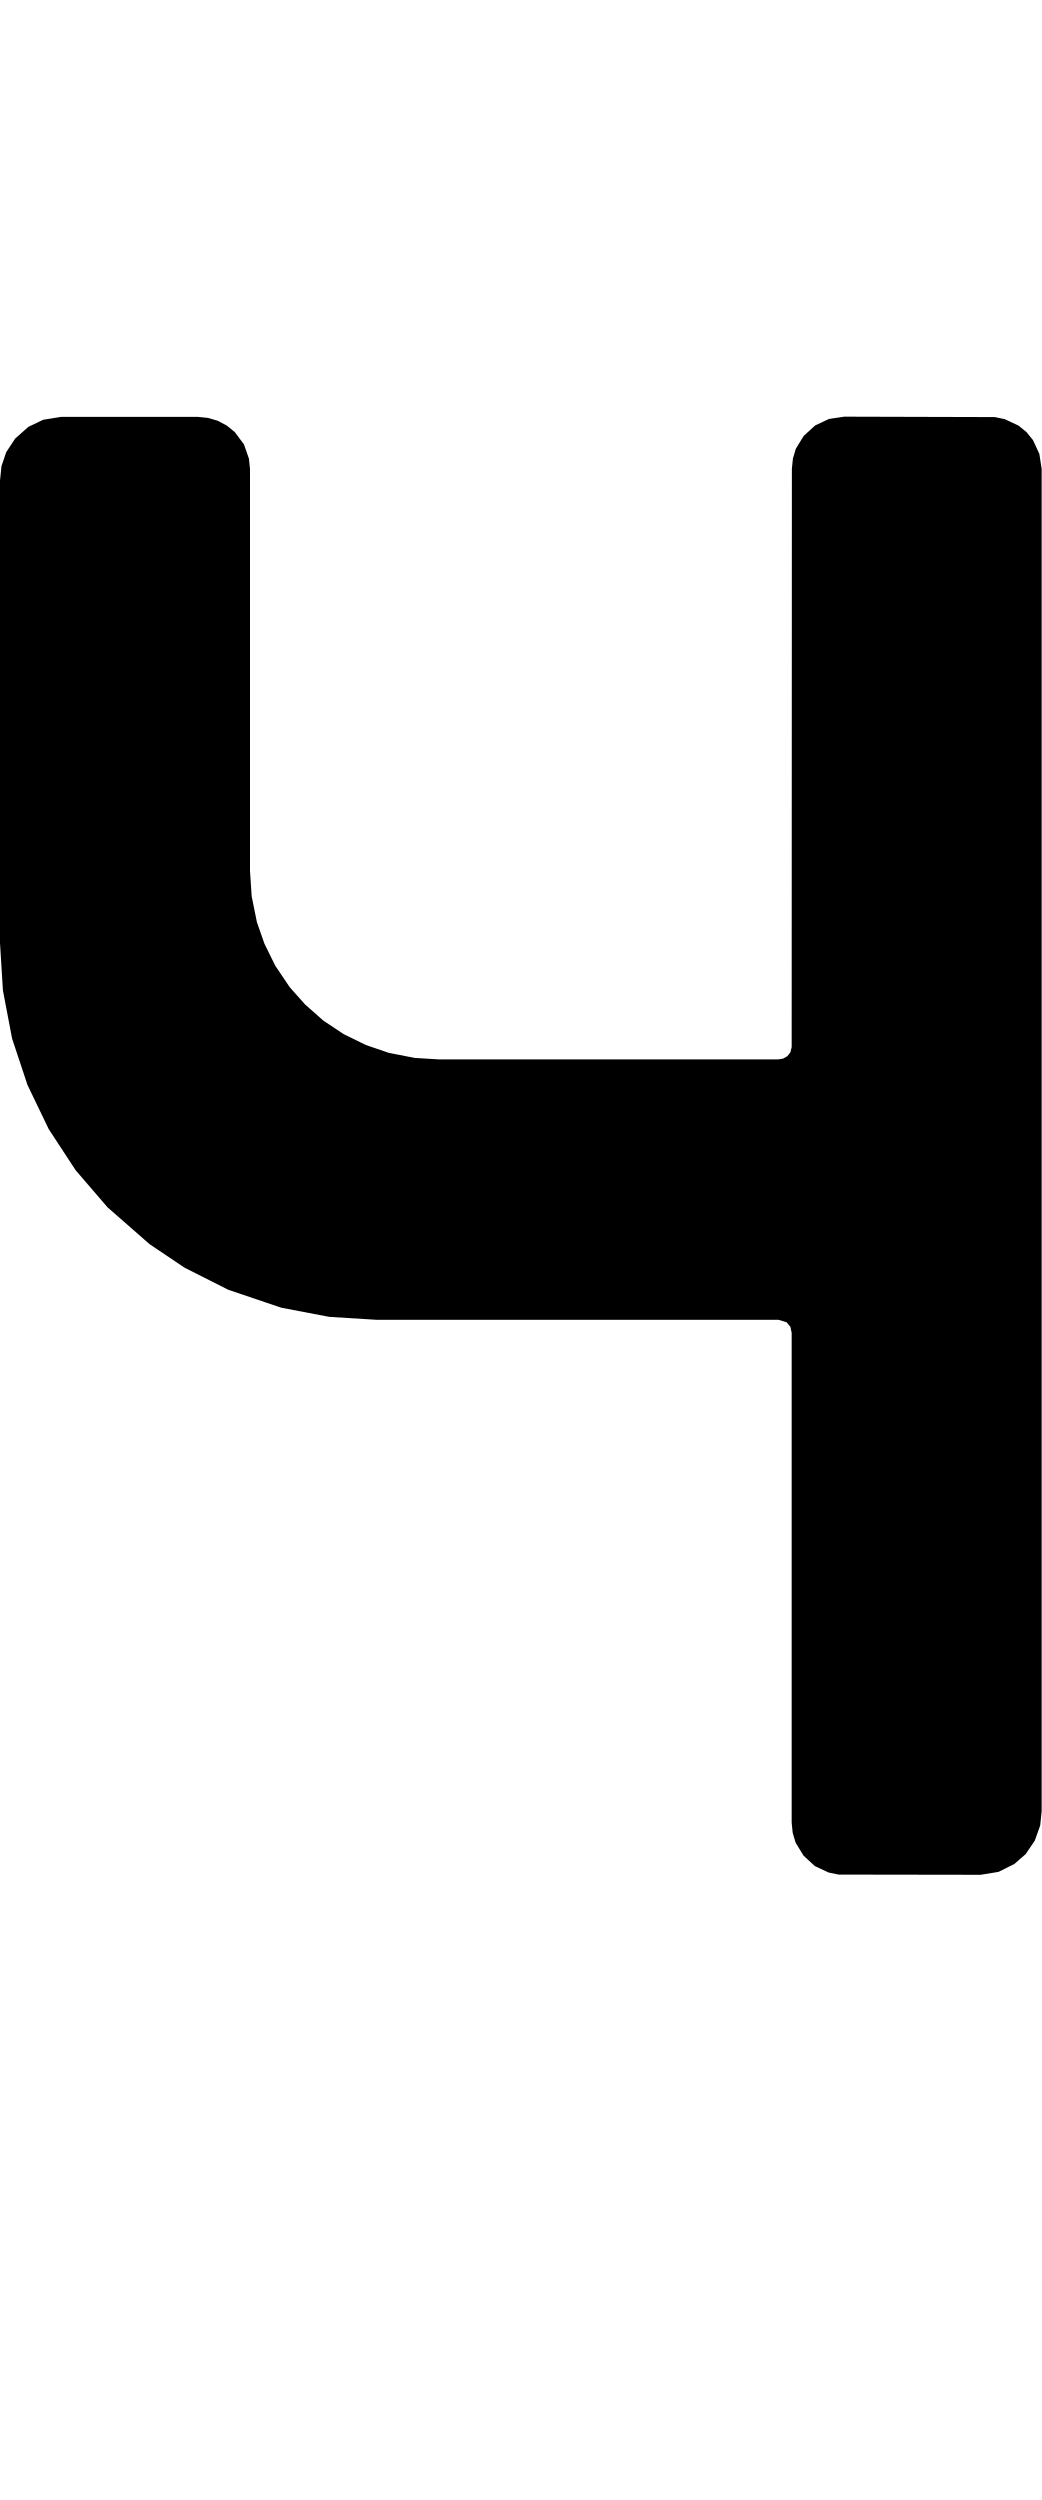
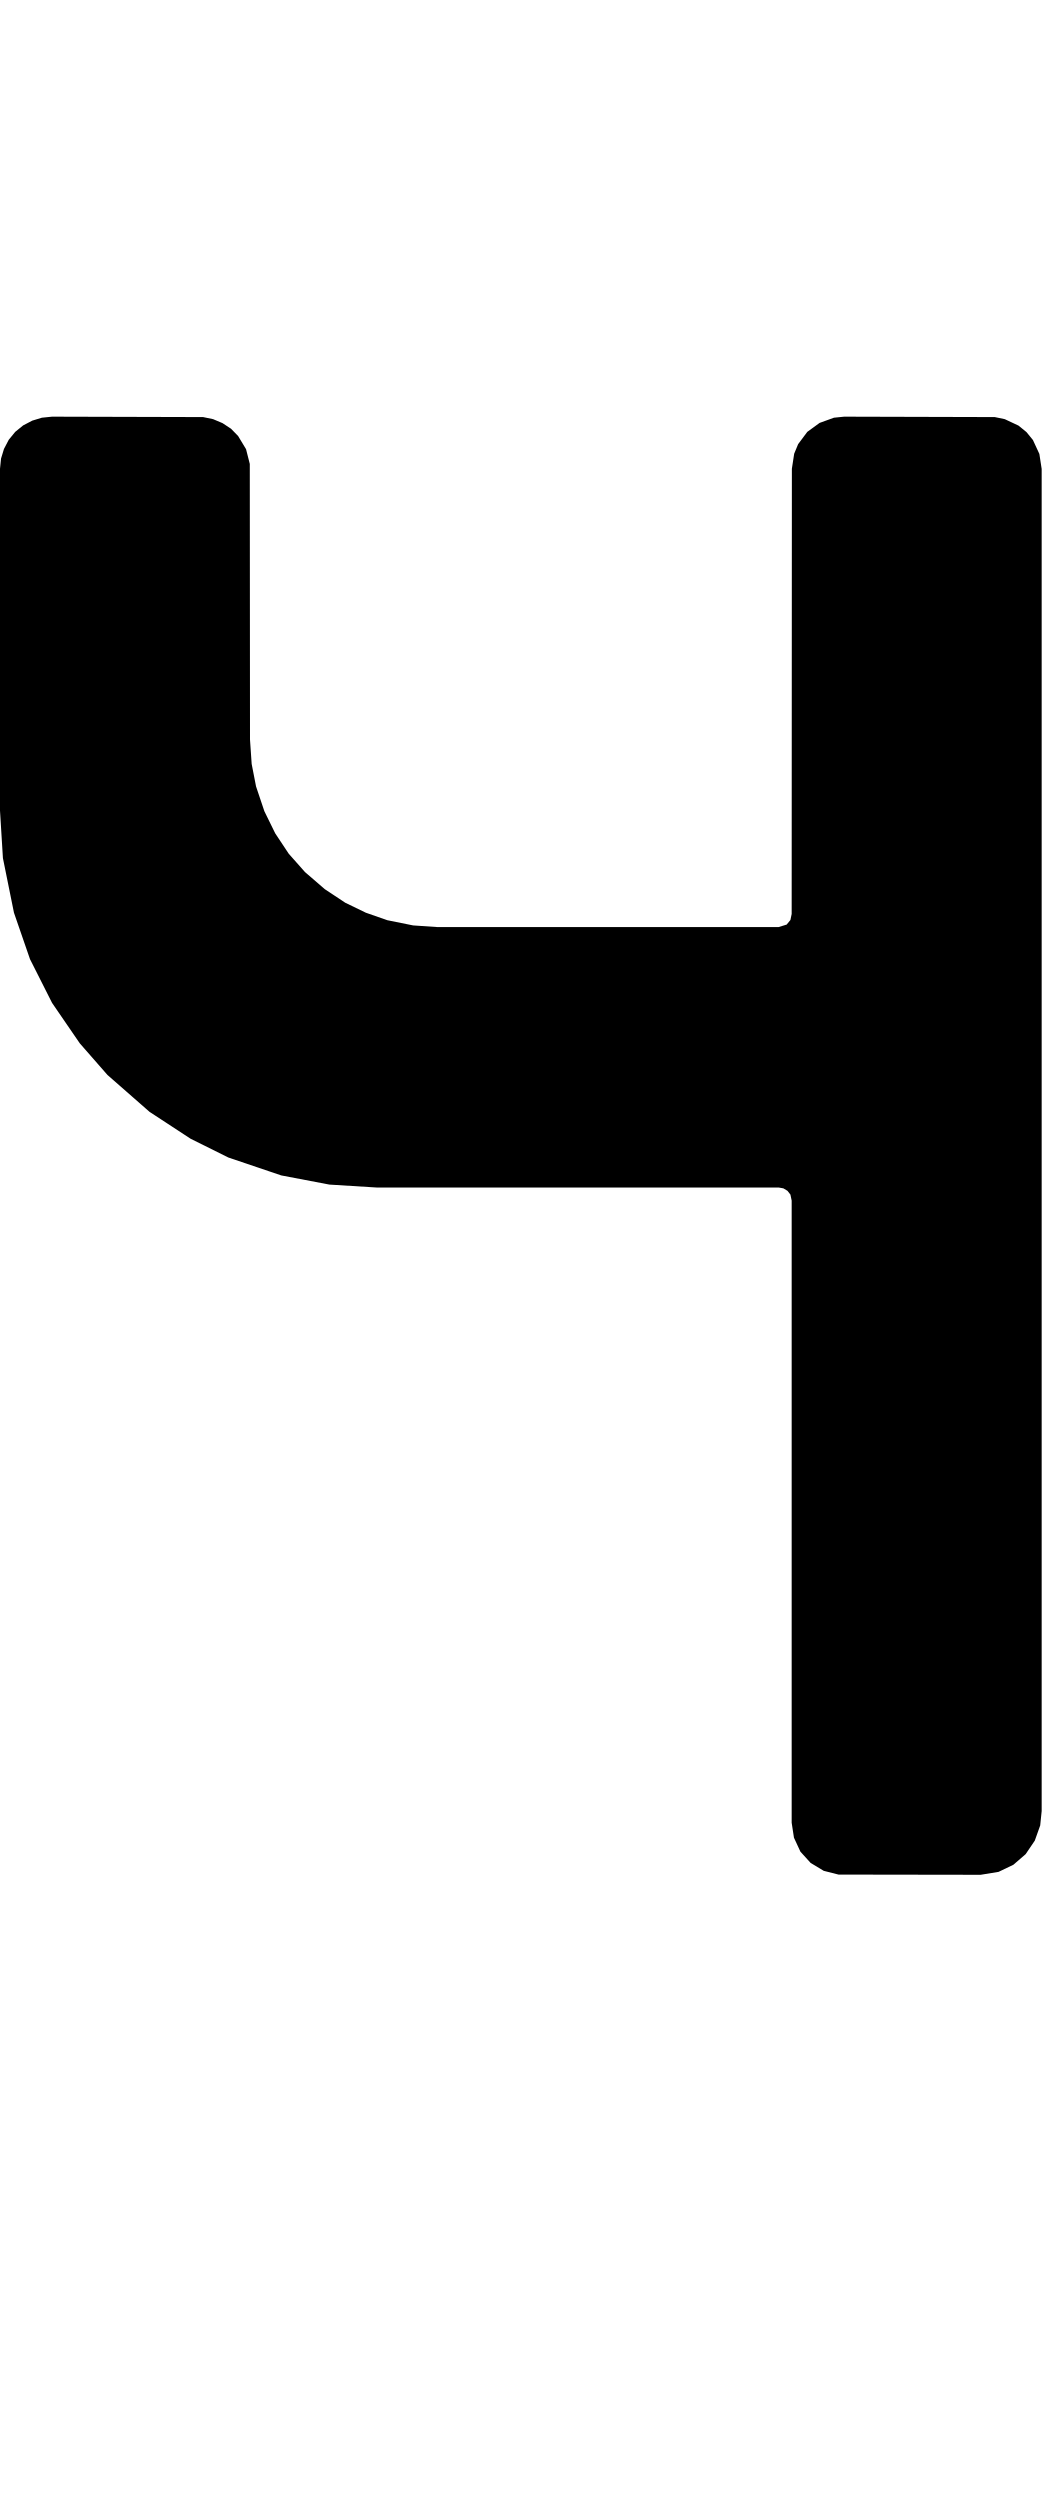
<svg xmlns="http://www.w3.org/2000/svg" viewBox="0 0 500 1200" width="500" height="1200">
-   <path fill="#000" fill-rule="evenodd" d="M3 217 L7.3 210.5 L13.6 204.9 L20.7 201.5 L29.3 200.1 L95 200.1 L99.9 200.6 L104.6 202 L108.9 204.3 L112.7 207.4 L117.1 213.3 L119.5 220.2 L120 225.1 L120 418.1 L120.8 430.2 L123.3 442.6 L126.9 452.9 L132.1 463.5 L139.1 473.9 L146.4 482.1 L155.2 489.9 L165 496.4 L175.6 501.6 L186.7 505.4 L199.1 507.8 L210.4 508.5 L373.7 508.5 L376 508.1 L378 506.9 L379.4 505.1 L380 502.6 L380.1 225 L380.6 220.1 L382 215.4 L385.8 209.2 L391.3 204.2 L397.9 201.1 L405.2 200 L477.5 200.2 L482.3 201.2 L488.9 204.3 L492.7 207.4 L495.8 211.2 L498.9 217.9 L500 225.1 L500 869.3 L499.3 876.2 L496.7 883.5 L492.3 890 L486.9 894.7 L479.3 898.5 L470.7 899.9 L402.5 899.8 L397.7 898.8 L391.1 895.7 L385.7 890.7 L381.9 884.5 L380.5 879.8 L380 874.9 L380 639.8 L379.4 636.9 L377.6 634.7 L373.7 633.5 L180.7 633.5 L158.1 632.1 L135 627.7 L109.6 619.1 L88.6 608.5 L71.8 597.2 L51.6 579.5 L36.3 561.7 L23.4 542 L13.2 520.8 L5.8 498.5 L1.4 475.4 L0 452.6 L0 230.7 L0.7 223.8 Z" />
+   <path fill="#000" fill-rule="evenodd" d="M25 200 L97.5 200.2 L102.3 201.2 L106.8 203.1 L110.9 205.8 L114.3 209.3 L118.1 215.6 L119.9 222.7 L120 355 L120.8 366.7 L122.9 377.5 L126.9 389.4 L132.1 400 L138.6 409.8 L146.4 418.6 L155.9 426.8 L165.7 433.3 L175.6 438.1 L185.9 441.7 L198.3 444.2 L210 445 L373.7 445 L377.6 443.8 L379.4 441.6 L380 438.7 L380.1 225 L381.2 217.8 L383.1 213.2 L387.5 207.3 L393.4 203 L400.3 200.5 L405.2 200 L477.5 200.2 L482.3 201.2 L488.9 204.3 L492.7 207.4 L495.8 211.2 L498.9 217.9 L500 225.1 L500 869.3 L499.3 876.2 L496.7 883.5 L492.3 890 L486.4 895.1 L479.3 898.5 L470.7 899.9 L402.5 899.8 L395.4 898 L389.1 894.2 L384.2 888.8 L381.1 882.1 L380 874.9 L380 576.3 L379.4 573.4 L378 571.6 L376 570.4 L373.7 570 L180.7 570 L158.1 568.6 L135 564.2 L109.6 555.6 L91.5 546.6 L71.8 533.7 L51.6 516 L38.3 500.8 L25 481.4 L14.4 460.4 L6.7 438.1 L1.4 411.9 L0 389.1 L0 225 L0.5 220.1 L1.9 215.5 L4.2 211.1 L7.3 207.3 L11.1 204.2 L15.5 201.9 L20.1 200.5 Z" />
</svg>
